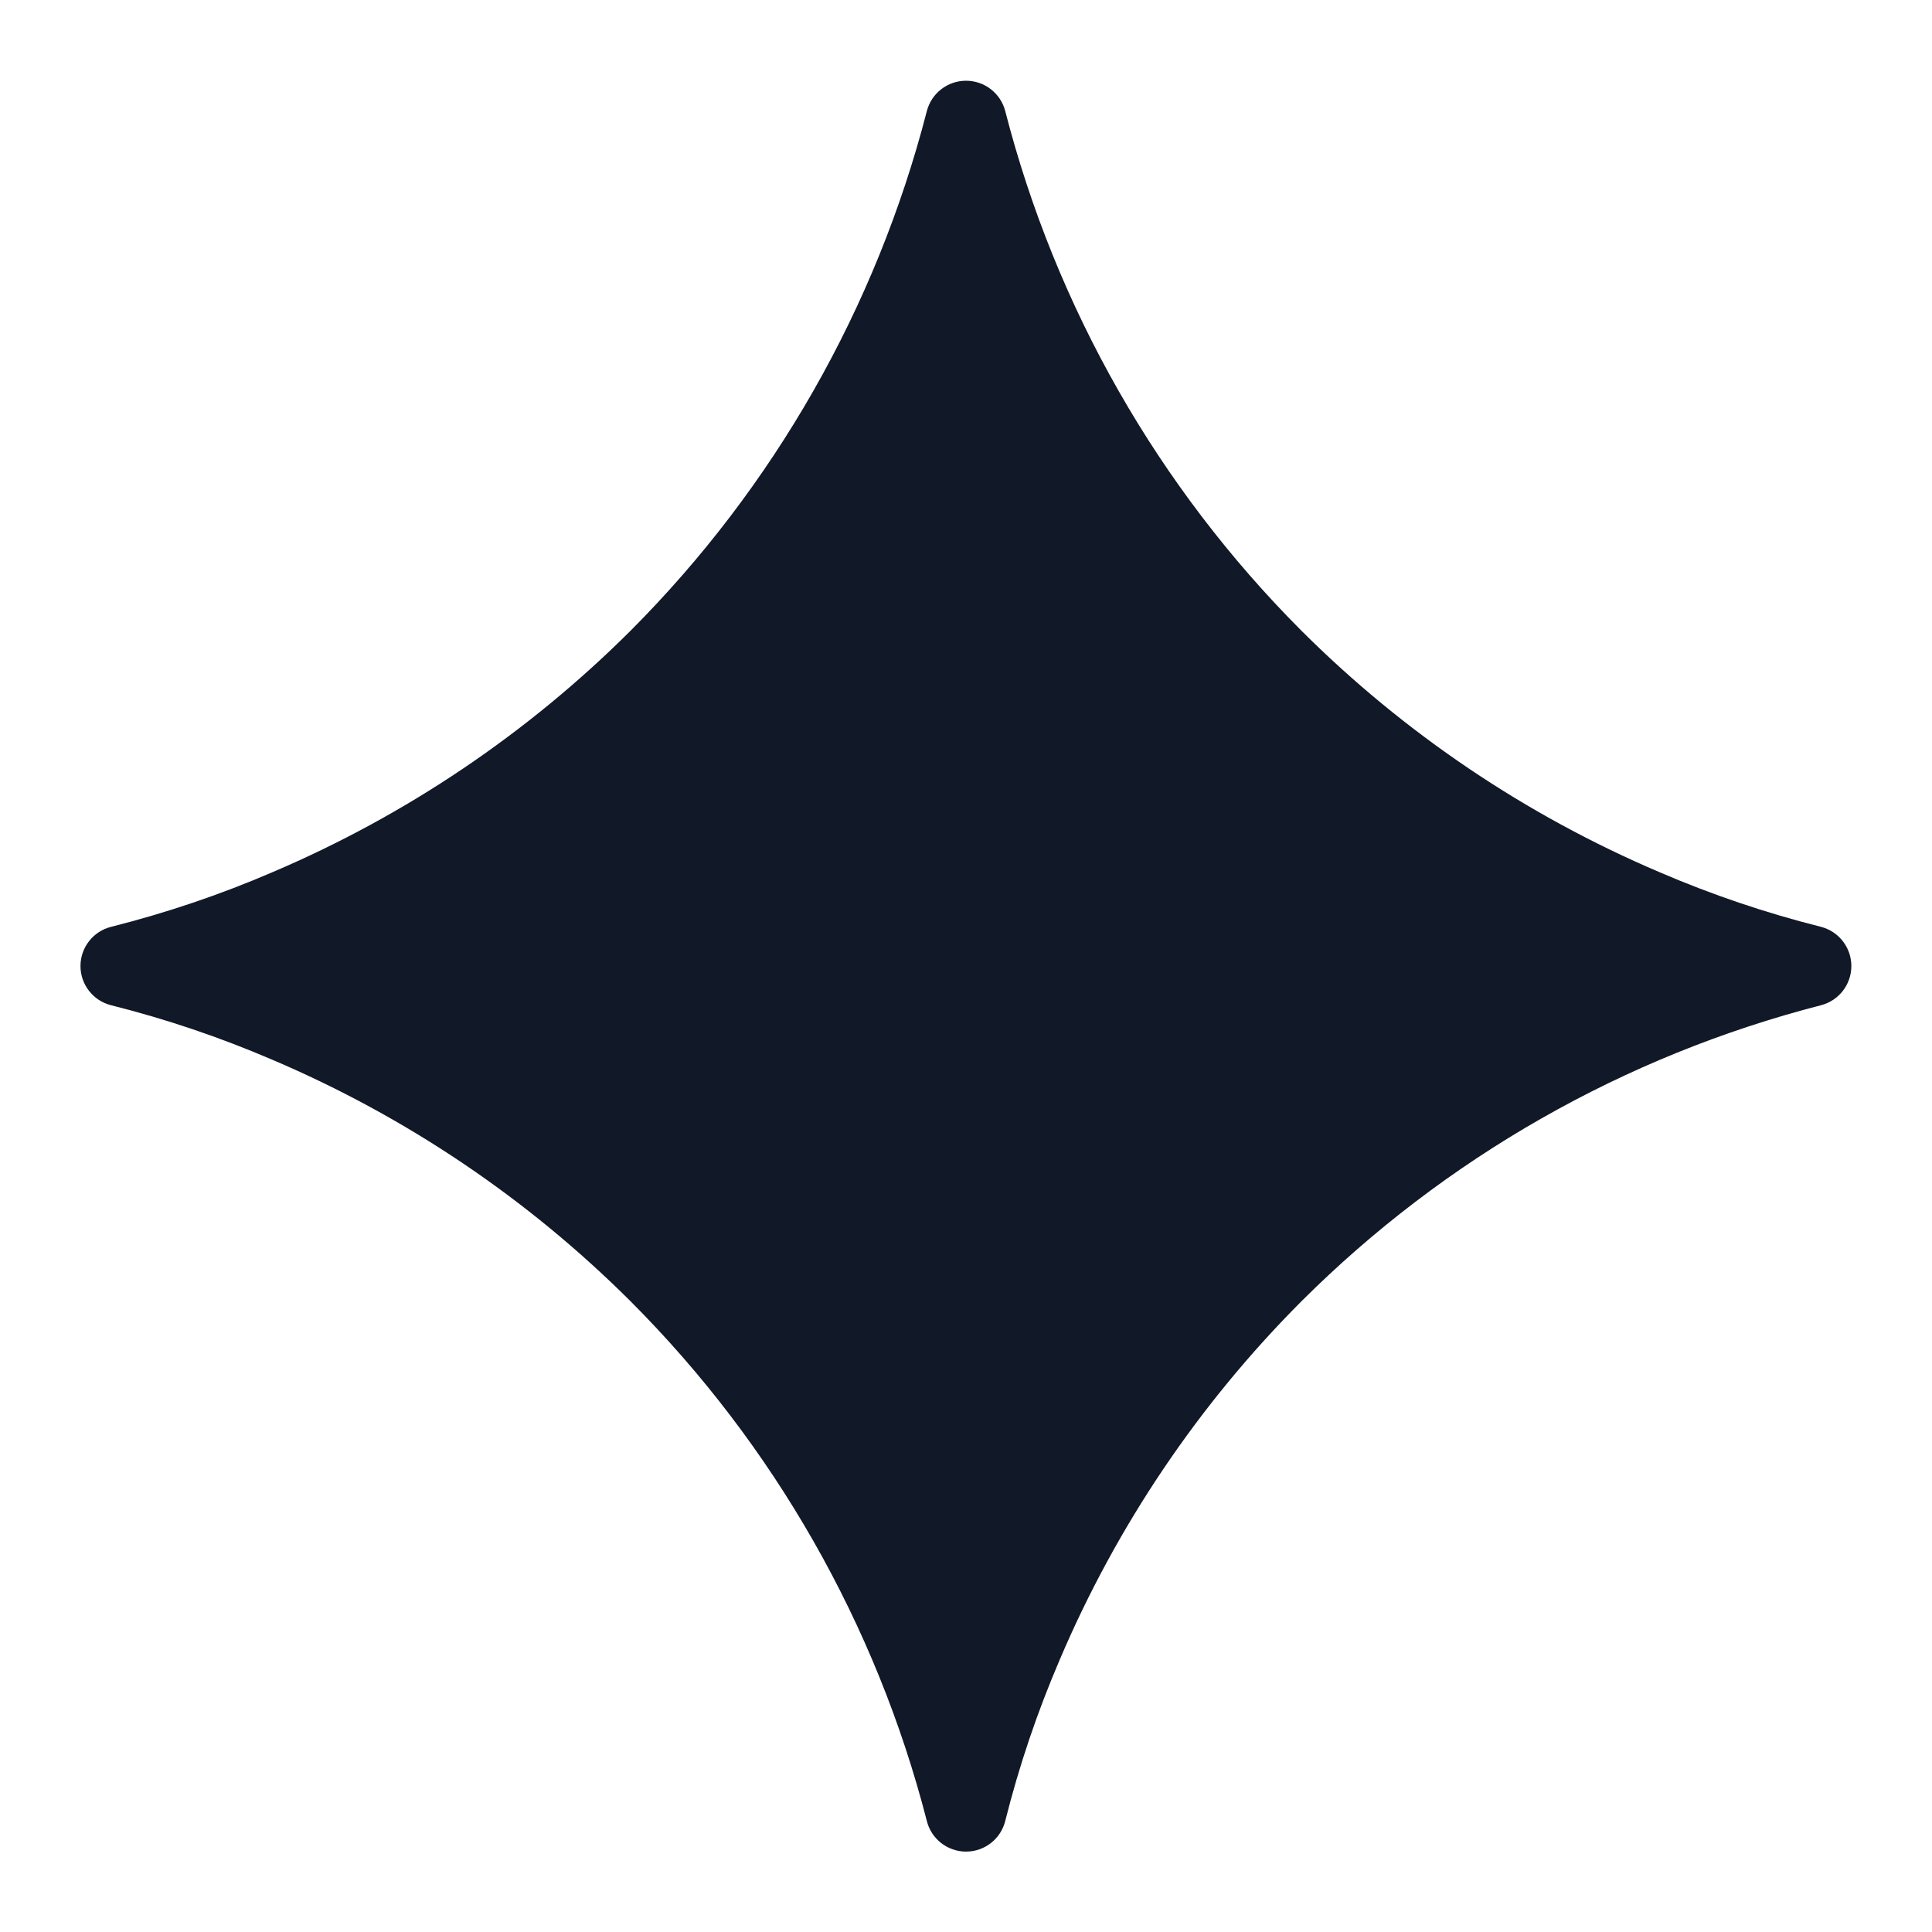
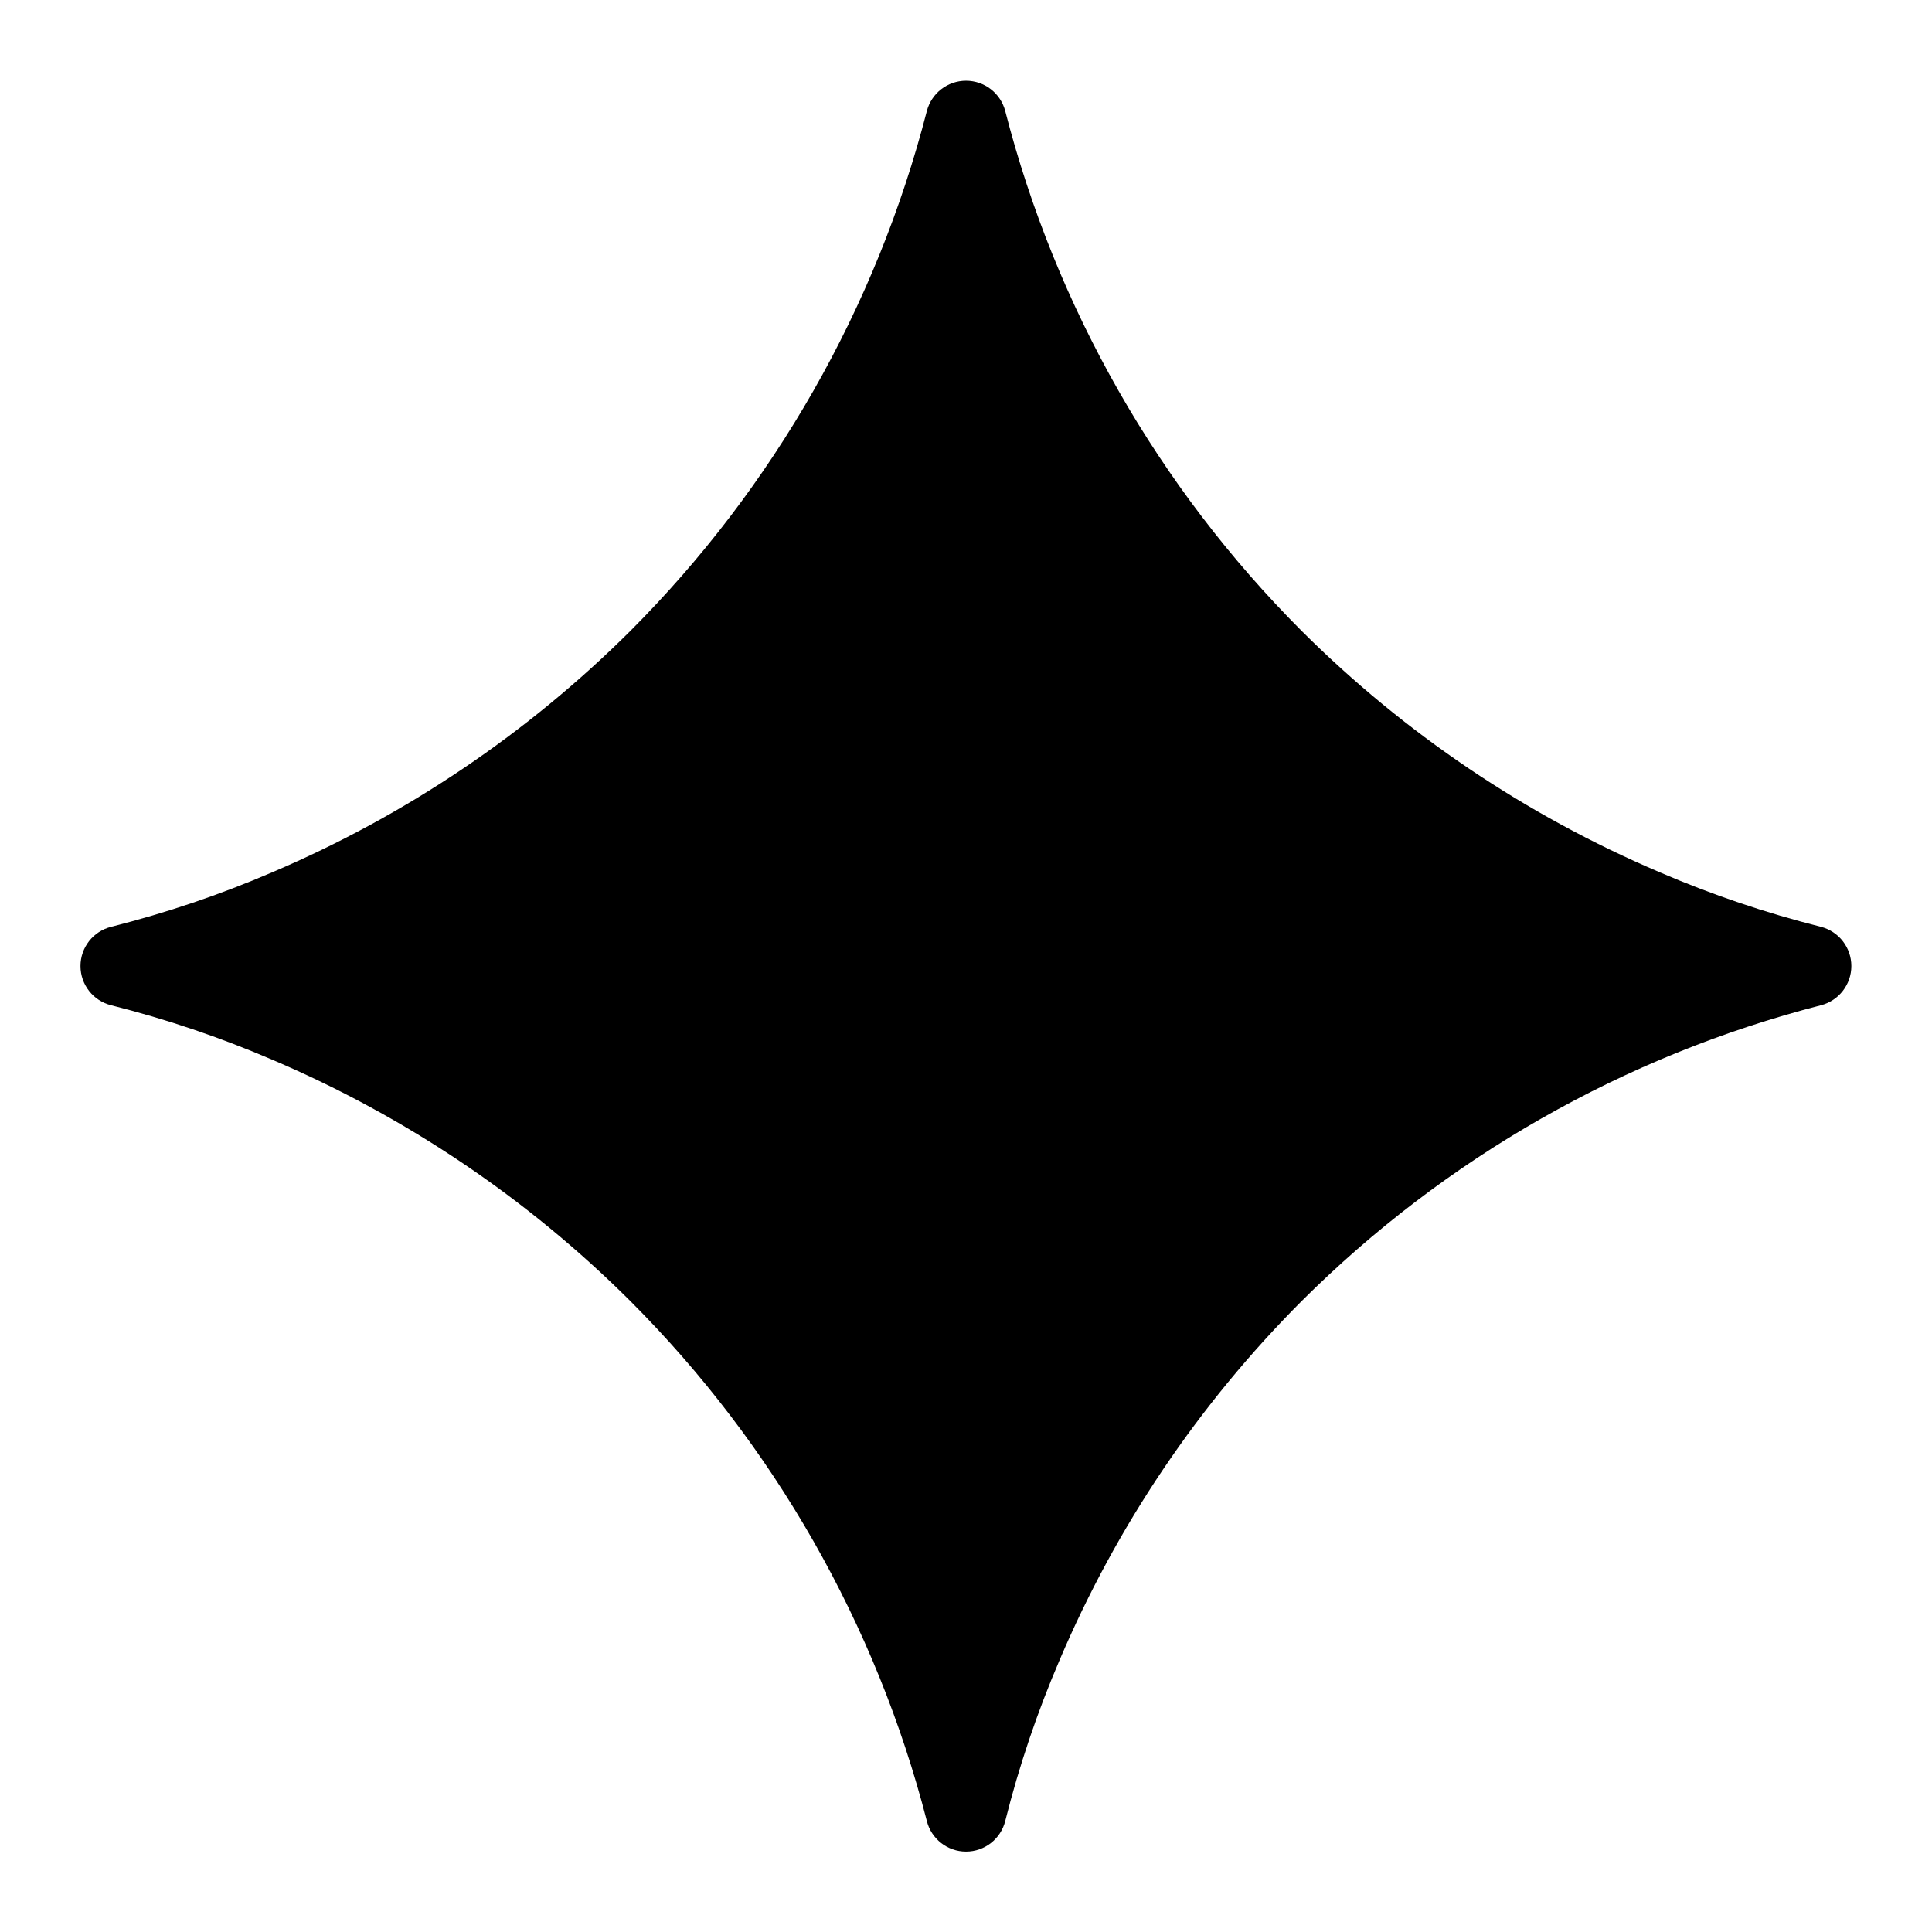
- <svg xmlns="http://www.w3.org/2000/svg" fill="#111827" fill-rule="evenodd" height="1em" style="flex:none;line-height:1" viewBox="0 0 24 24" width="1em">
+ <svg xmlns="http://www.w3.org/2000/svg" fill="currentColor" fill-rule="evenodd" height="1em" style="flex:none;line-height:1" viewBox="0 0 24 24" width="1em">
  <path d="M20.616 10.835a14.147 14.147 0 01-4.45-3.001 14.111 14.111 0 01-3.678-6.452.503.503 0 00-.975 0 14.134 14.134 0 01-3.679 6.452 14.155 14.155 0 01-4.45 3.001c-.65.28-1.318.505-2.002.678a.502.502 0 000 .975c.684.172 1.35.397 2.002.677a14.147 14.147 0 014.45 3.001 14.112 14.112 0 013.679 6.453.502.502 0 00.975 0c.172-.685.397-1.351.677-2.003a14.145 14.145 0 013.001-4.45 14.113 14.113 0 016.453-3.678.503.503 0 000-.975 13.245 13.245 0 01-2.003-.678z" />
</svg>
